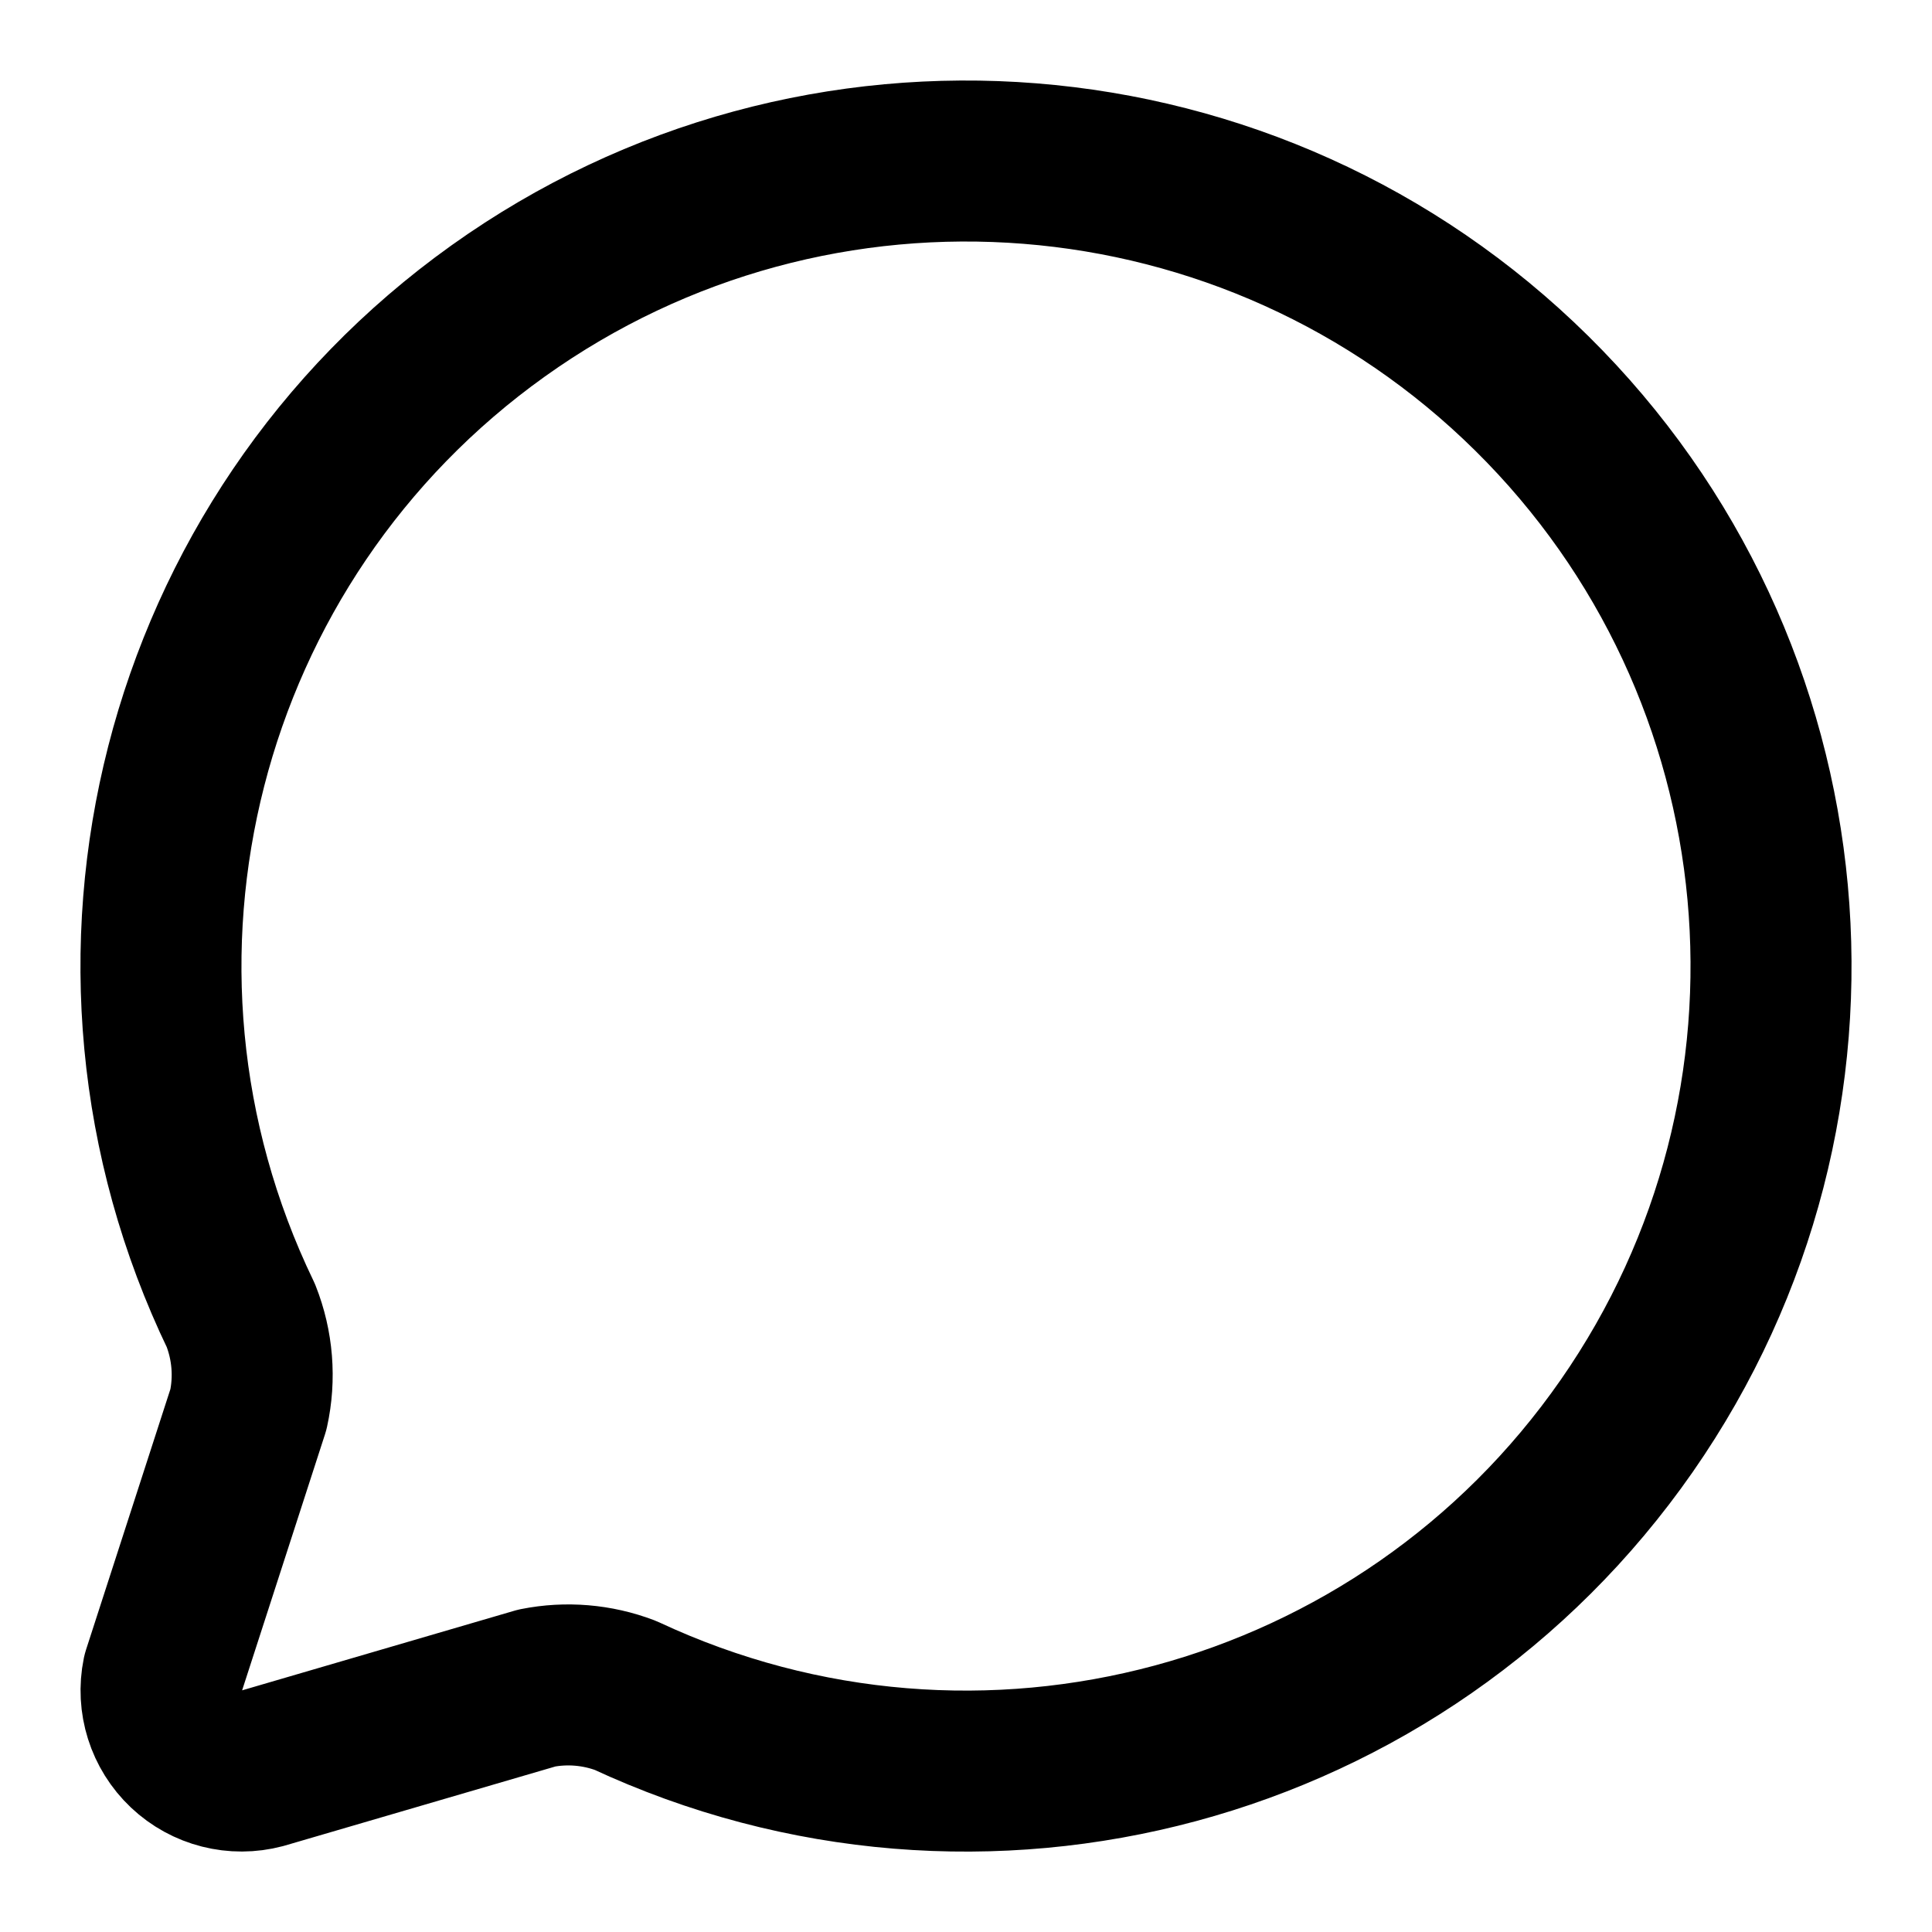
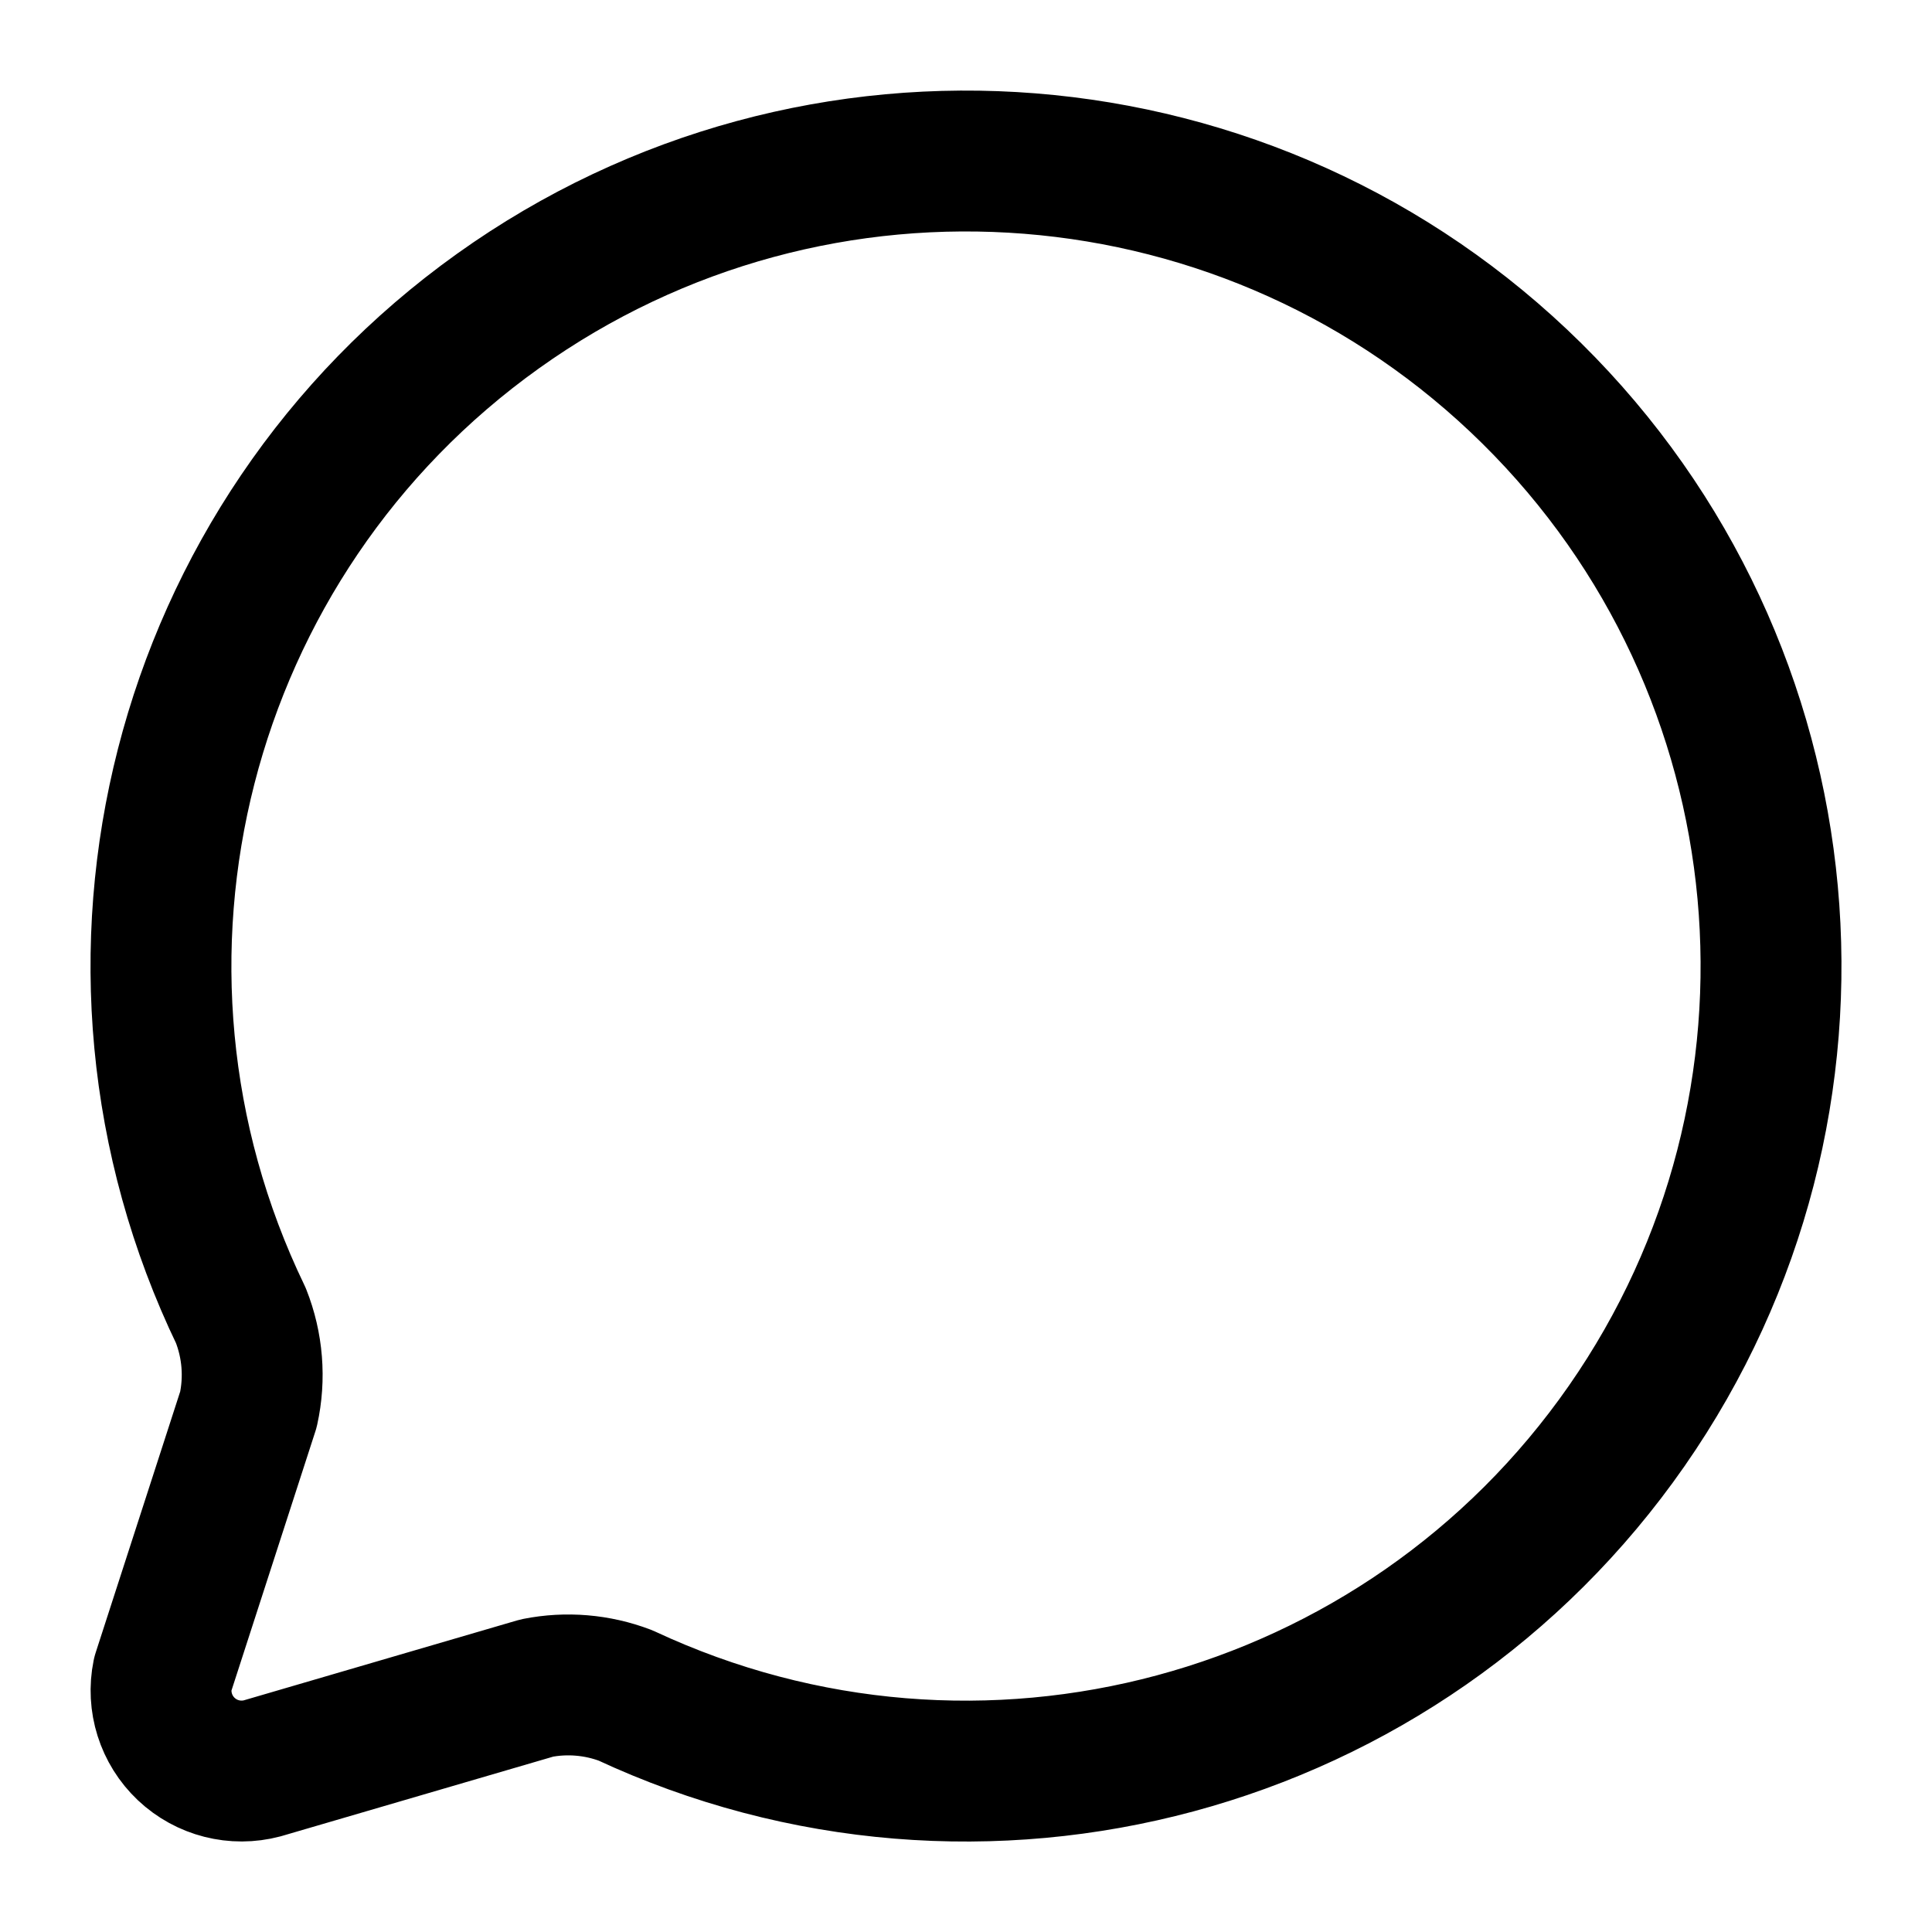
<svg xmlns="http://www.w3.org/2000/svg" width="1em" height="1em" viewBox="0 0 24 24">
-   <path fill="none" stroke="currentColor" stroke-linecap="round" stroke-linejoin="round" stroke-width="2" d="M2.992 16.342a2 2 0 0 1 .094 1.167l-1.065 3.29a1 1 0 0 0 1.236 1.168l3.413-.998a2 2 0 0 1 1.099.092a10 10 0 1 0-4.777-4.719" />
+   <path fill="none" stroke="currentColor" stroke-linecap="round" stroke-linejoin="round" stroke-width="1.75" d="M2.992 16.342a2 2 0 0 1 .094 1.167l-1.065 3.29a1 1 0 0 0 1.236 1.168l3.413-.998a2 2 0 0 1 1.099.092a10 10 0 1 0-4.777-4.719" />
</svg>
